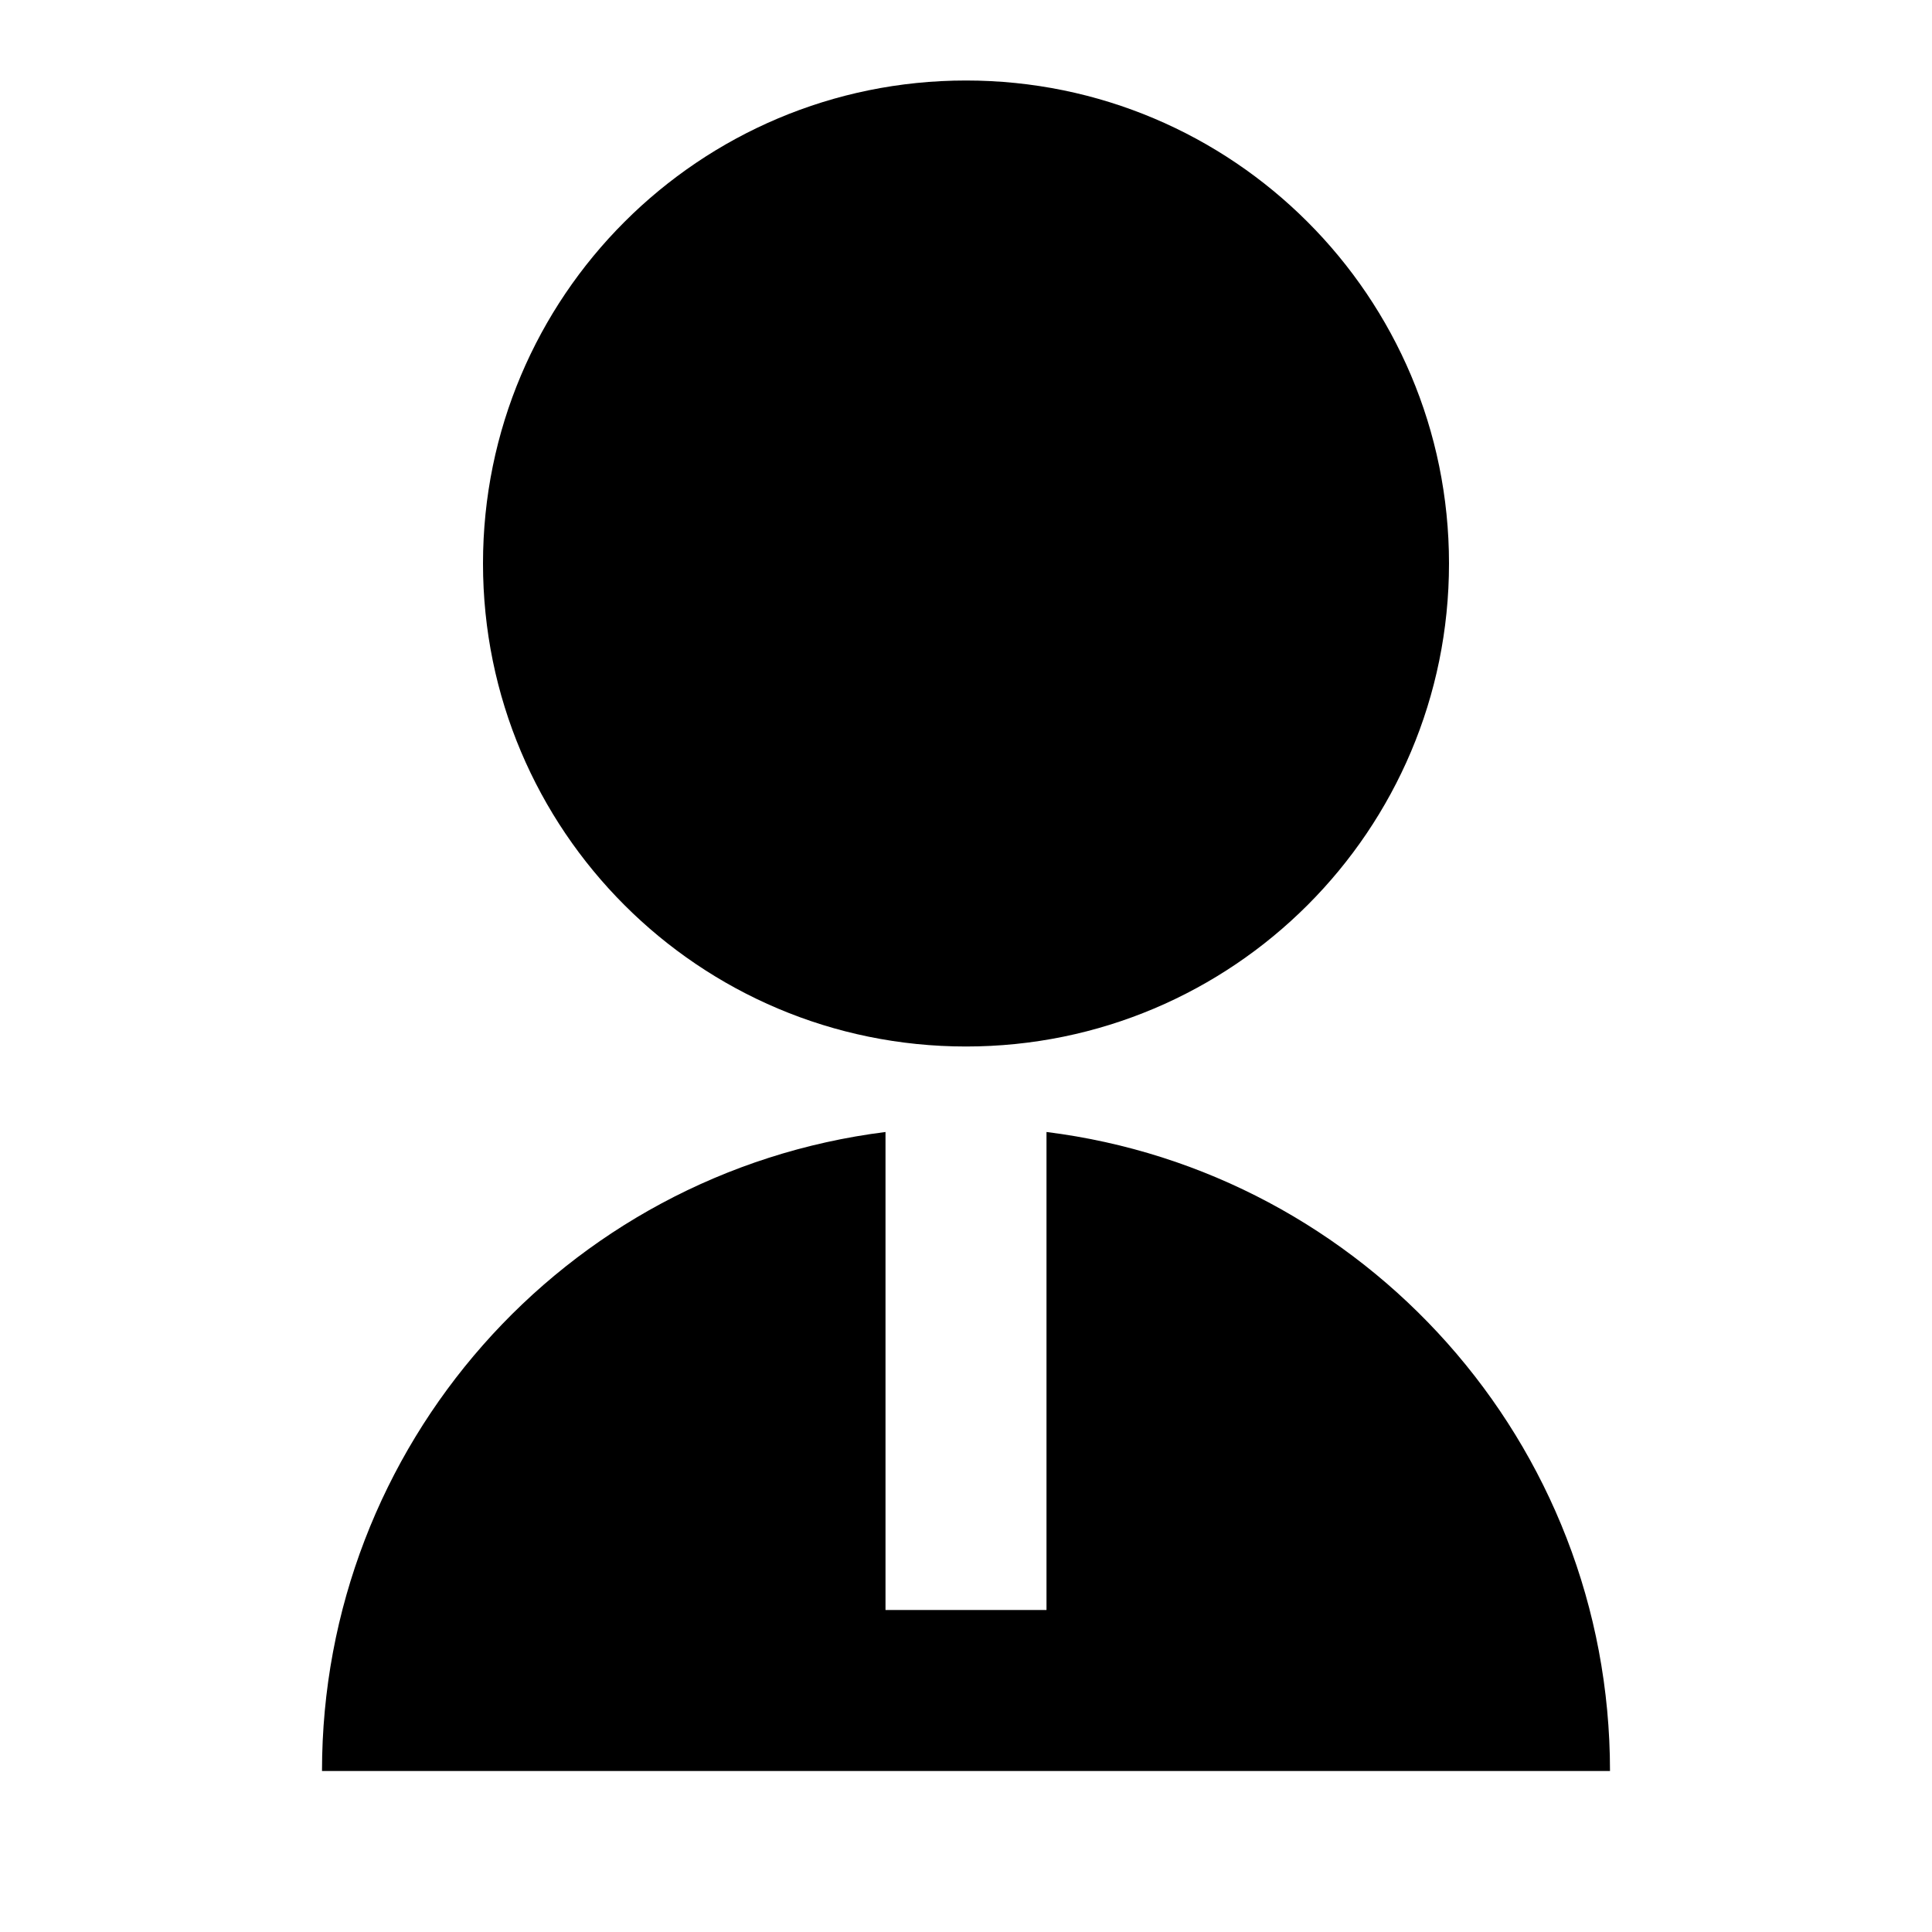
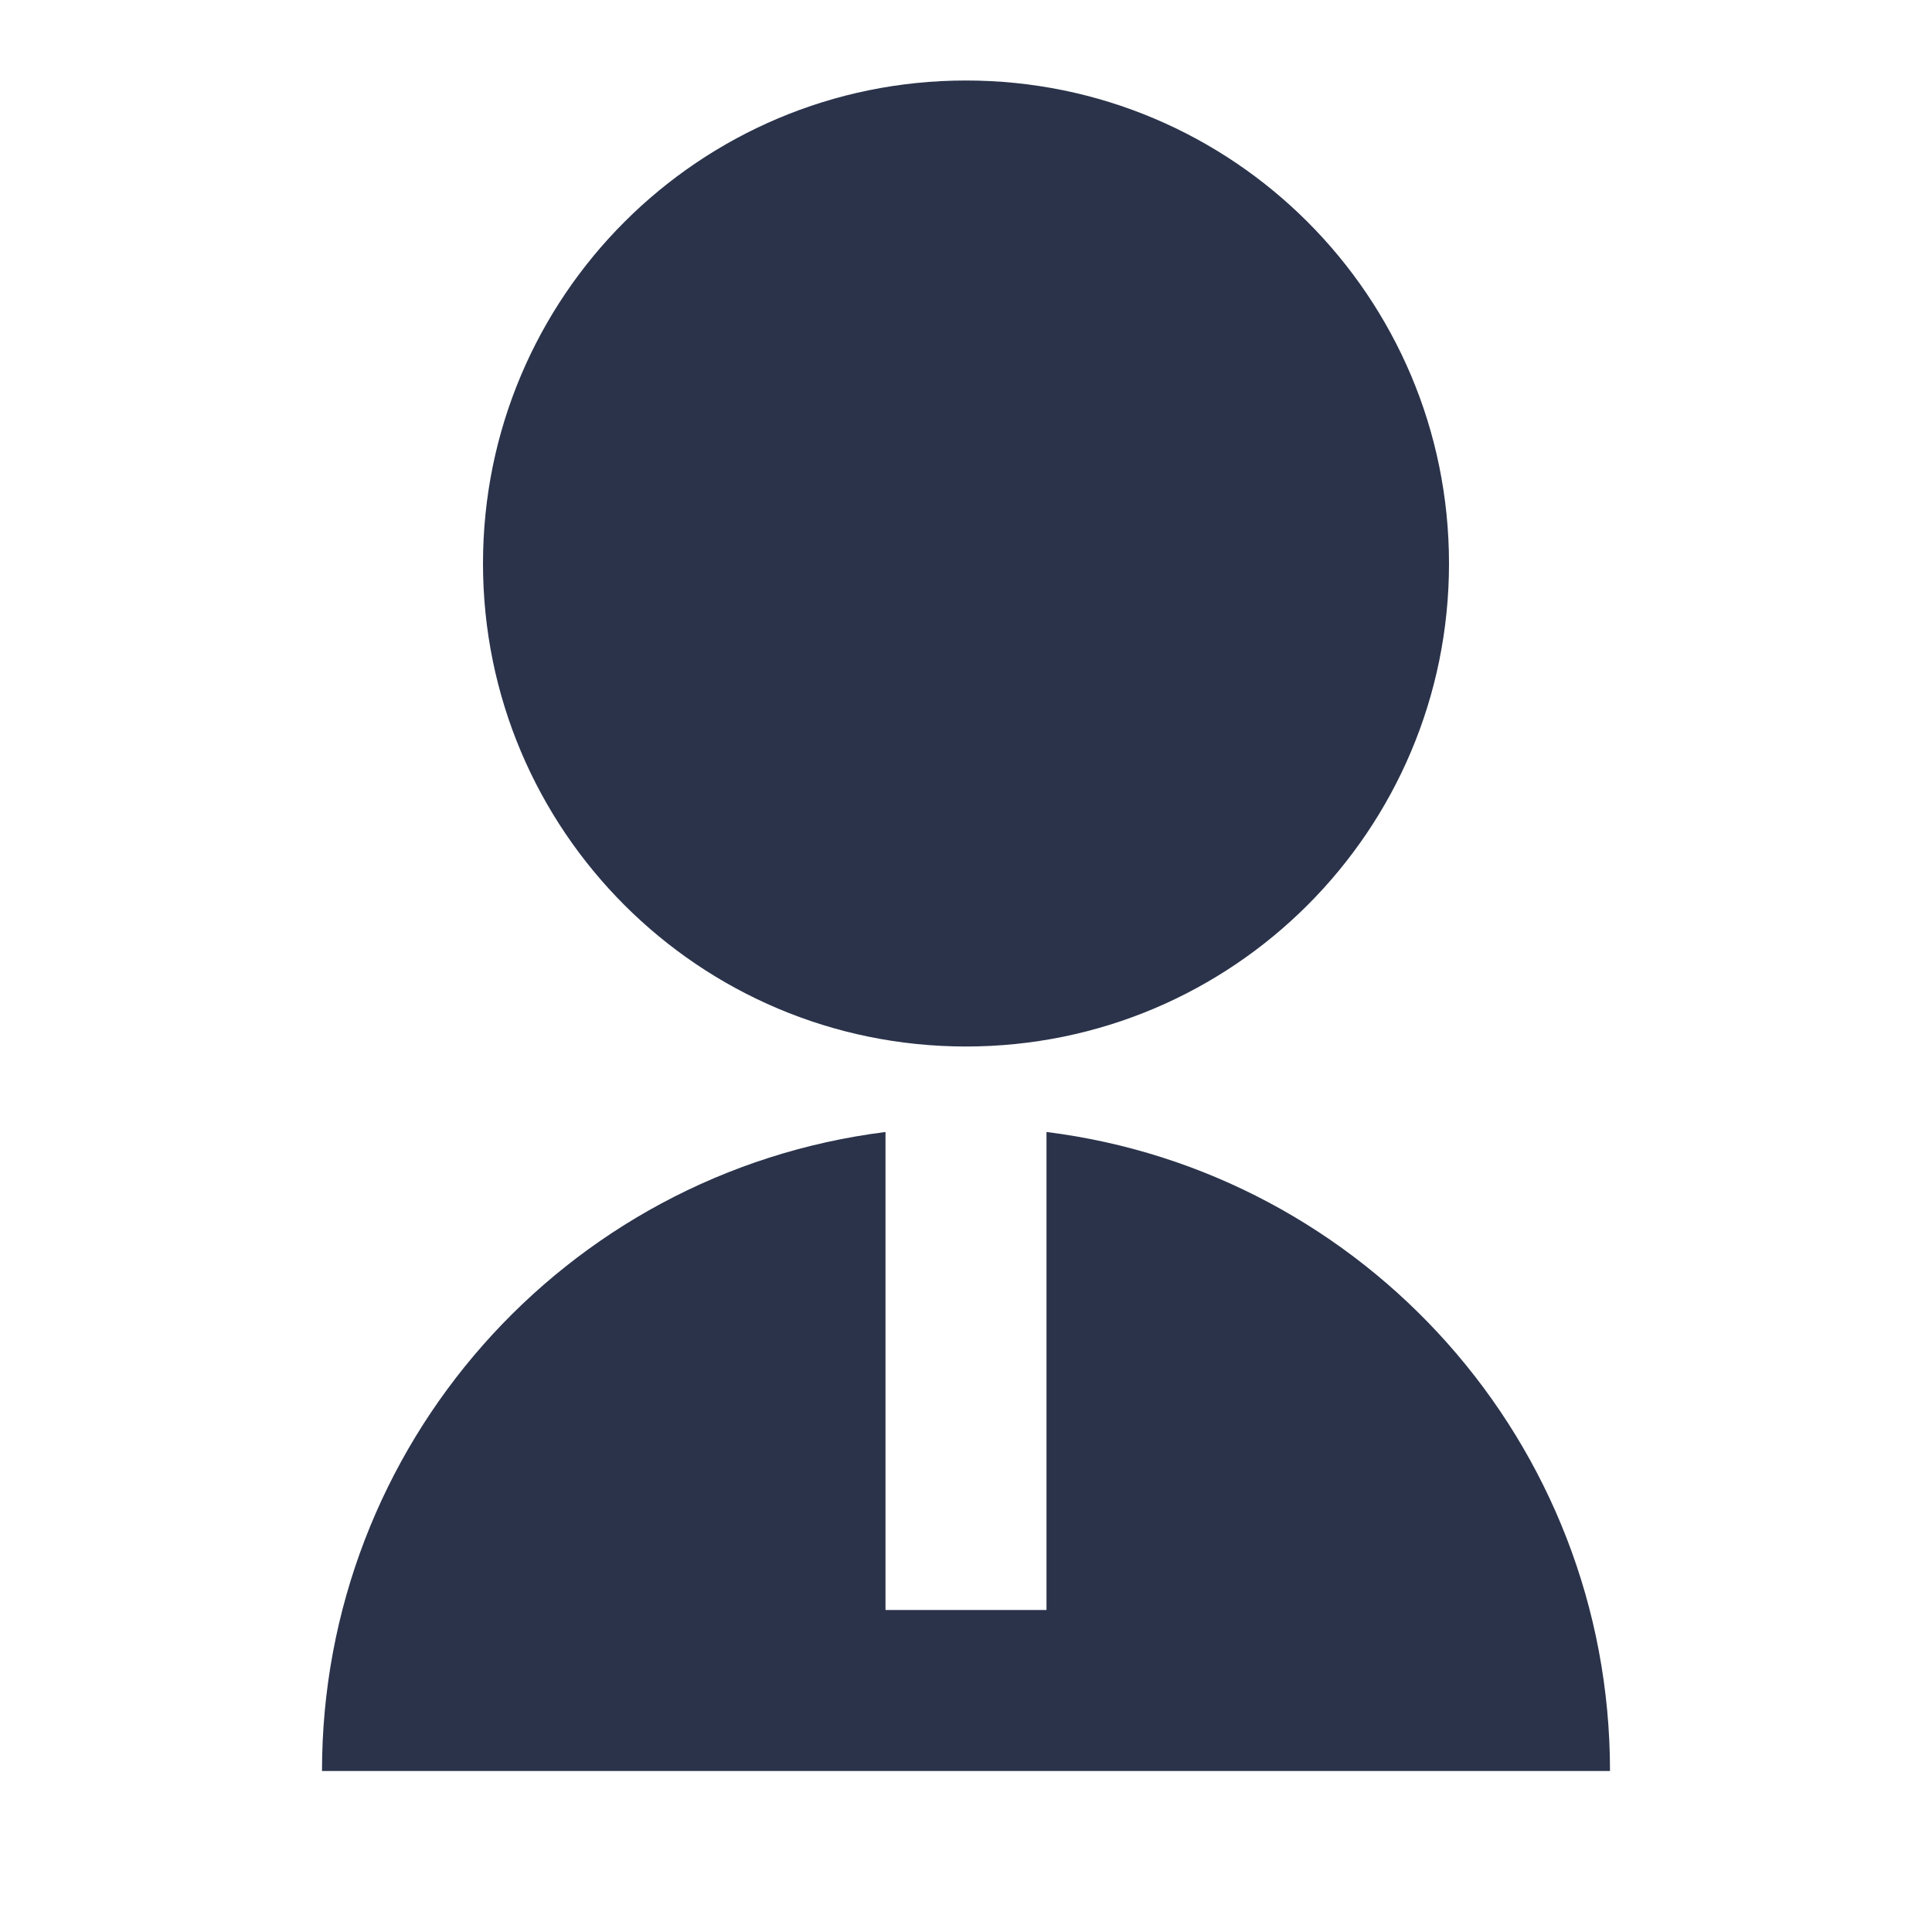
<svg xmlns="http://www.w3.org/2000/svg" viewBox="0 0 24 24" width="24" height="24">
  <path fill="none" d="M0 0h24v24H0z" />
-   <path d="M11 14.062V20h2v-5.938c3.946.492 7 3.858 7 7.938H4a8.001 8.001 0 0 1 7-7.938zM12 13c-3.315 0-6-2.685-6-6s2.685-6 6-6 6 2.685 6 6-2.685 6-6 6z" />
+   <path fill="#2A334A" d="M11 14.062V20h2v-5.938c3.946.492 7 3.858 7 7.938H4a8.001 8.001 0 0 1 7-7.938zM12 13c-3.315 0-6-2.685-6-6s2.685-6 6-6 6 2.685 6 6-2.685 6-6 6z" />
</svg>
